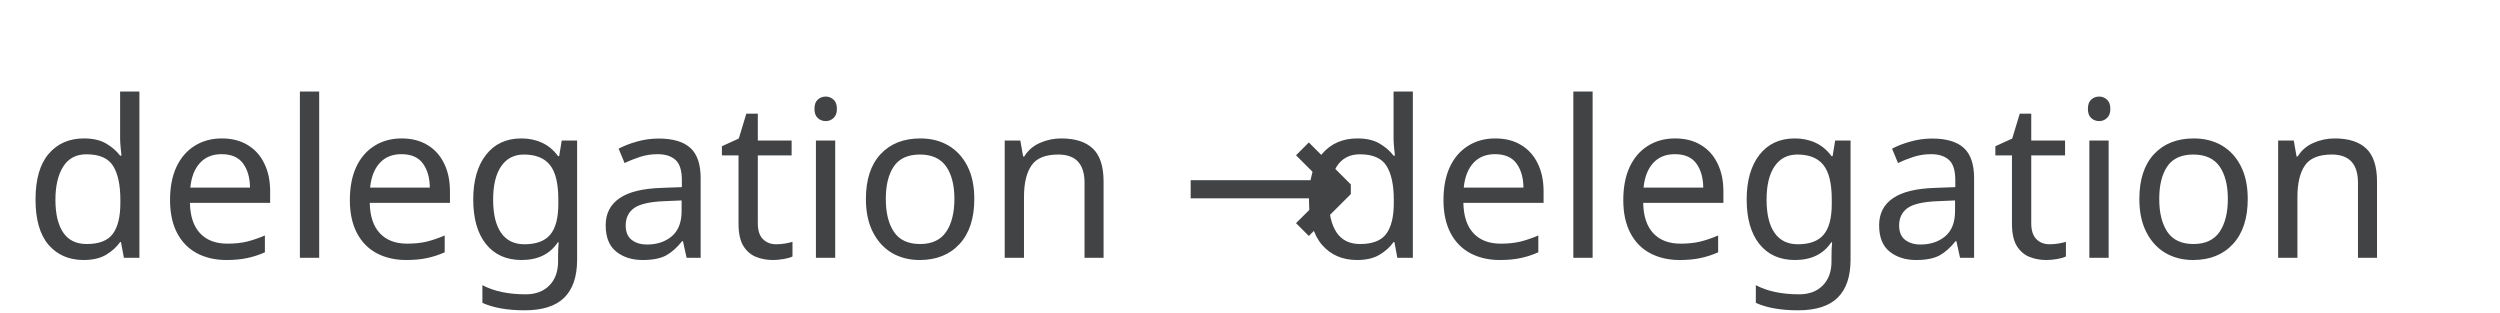
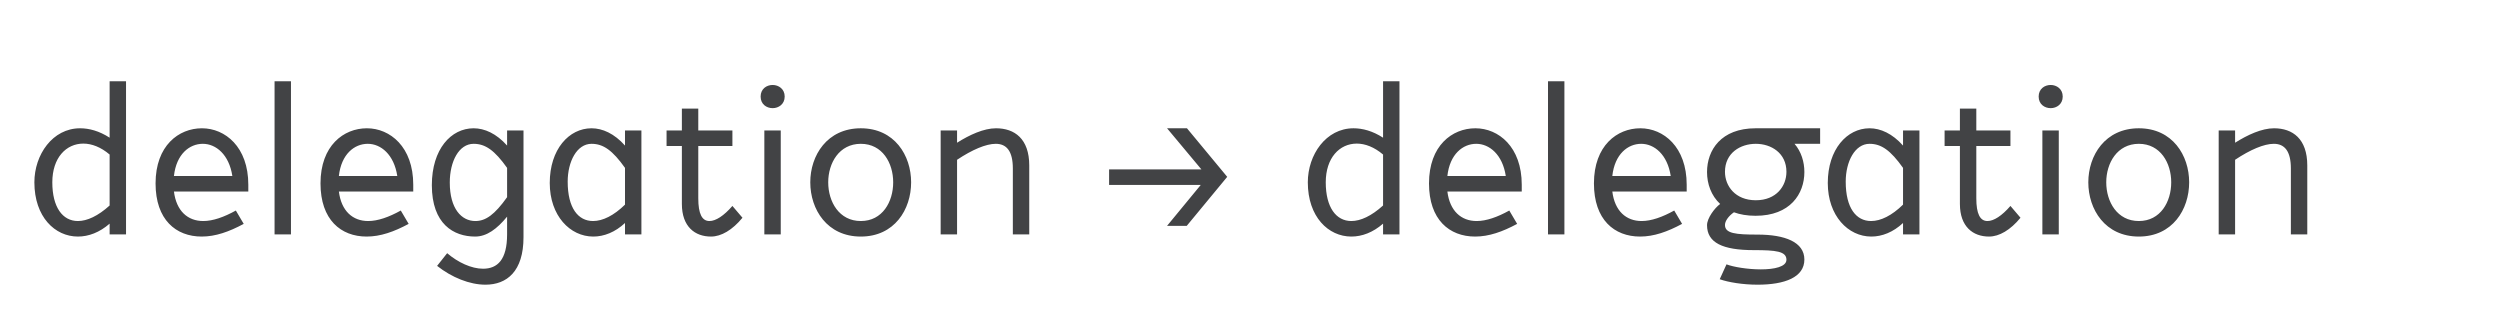
<svg xmlns="http://www.w3.org/2000/svg" width="320" height="40">
-   <g fill="#424345" fill-rule="evenodd" font-family="Average-240327-059-Regular, Average-240327-059" font-size="28">
-     <text>
-       <tspan x="3" y="33">delegation → </tspan>
-     </text>
-     <text>
-       <tspan x="166" y="33">delegation</tspan>
-     </text>
+   <g fill="#424345" fill-rule="nonzero">
+     <path d="M9.972 30.28c1.372 0 2.772-.532 4.06-1.652V30h2.1V10.4h-2.1v7.224c-1.344-.868-2.632-1.204-3.78-1.204-3.528 0-5.852 3.388-5.852 6.916 0 4.424 2.632 6.944 5.572 6.944Zm-3.276-6.944c0-3.136 1.764-4.956 3.976-4.956 1.064 0 2.24.448 3.36 1.4v6.524c-1.484 1.344-2.884 1.988-4.06 1.988-1.96 0-3.276-1.764-3.276-4.956ZM25.82 30.28c1.764 0 3.5-.616 5.376-1.624l-1.008-1.708c-1.512.84-2.94 1.344-4.172 1.344-1.988 0-3.444-1.288-3.752-3.78h9.52v-.868c0-4.844-2.968-7.224-5.936-7.224s-5.936 2.212-5.936 7.056c0 4.648 2.604 6.804 5.908 6.804Zm-3.556-7.756c.308-2.8 1.988-4.116 3.696-4.116 1.68 0 3.36 1.372 3.78 4.116h-7.476ZM35.144 30h2.1V10.4h-2.1zM46.932 30.28c1.764 0 3.5-.616 5.376-1.624L51.3 26.948c-1.512.84-2.94 1.344-4.172 1.344-1.988 0-3.444-1.288-3.752-3.78h9.52v-.868c0-4.844-2.968-7.224-5.936-7.224s-5.936 2.212-5.936 7.056c0 4.648 2.604 6.804 5.908 6.804Zm-3.556-7.756c.308-2.8 1.988-4.116 3.696-4.116 1.68 0 3.36 1.372 3.78 4.116h-7.476ZM62.136 36.44c2.744 0 4.872-1.708 4.872-6.076V16.7h-2.1v1.932c-1.372-1.54-2.884-2.212-4.284-2.212-2.884 0-5.348 2.66-5.348 7.28 0 4.984 2.8 6.58 5.544 6.58 1.484 0 2.8-.98 4.088-2.548V30c0 3.248-1.232 4.396-3.08 4.396-1.484 0-3.22-.812-4.592-1.988l-1.288 1.624c1.876 1.484 4.172 2.408 6.188 2.408Zm-4.564-13.076c0-2.716 1.176-4.956 3.052-4.956 1.512 0 2.688.84 4.284 3.08v3.752c-1.596 2.24-2.744 3.052-4.06 3.052-1.792 0-3.276-1.596-3.276-4.928ZM75.94 30.28c1.372 0 2.8-.56 4.06-1.736V30h2.1V16.7H80v1.932c-1.372-1.54-2.884-2.212-4.284-2.212-2.884 0-5.348 2.688-5.348 7 0 4.2 2.604 6.86 5.572 6.86Zm-3.276-7.028c0-2.576 1.176-4.844 3.052-4.844 1.512 0 2.688.84 4.284 3.08v4.704c-1.428 1.4-2.856 2.1-4.088 2.1-1.904 0-3.248-1.652-3.248-5.04ZM91.004 30.28c1.316 0 2.744-.84 4.032-2.408l-1.288-1.512c-1.092 1.26-2.128 1.932-2.94 1.932-.952 0-1.428-.924-1.428-2.912v-6.692h4.368V16.7H89.38v-2.8h-2.1v2.8h-1.96v1.988h1.96v7.42c0 2.912 1.68 4.172 3.724 4.172ZM97.836 30h2.1V16.7h-2.1V30Zm-.476-17.64c0 .98.756 1.484 1.54 1.484.756 0 1.54-.504 1.54-1.484s-.784-1.484-1.54-1.484c-.784 0-1.54.504-1.54 1.484ZM110.184 30.28c4.312 0 6.44-3.472 6.44-6.944 0-3.444-2.128-6.916-6.44-6.916s-6.468 3.472-6.468 6.916c0 3.472 2.156 6.944 6.468 6.944Zm-4.172-6.944c0-2.464 1.4-4.928 4.172-4.928s4.144 2.464 4.144 4.928c0 2.492-1.372 4.956-4.144 4.956-2.772 0-4.172-2.464-4.172-4.956ZM120.404 30h2.1v-9.548c1.932-1.288 3.696-2.044 4.956-2.044 1.372 0 2.184.924 2.184 3.164V30h2.1v-8.82c0-3.416-1.876-4.76-4.256-4.76-1.568 0-3.388.84-4.984 1.848V16.7h-2.1V30ZM151.904 28.908l5.18-6.272-5.152-6.216h-2.548l4.396 5.264h-11.816v1.988h11.732l-4.312 5.236zM172.972 30.28c1.372 0 2.772-.532 4.06-1.652V30h2.1V10.4h-2.1v7.224c-1.344-.868-2.632-1.204-3.78-1.204-3.528 0-5.852 3.388-5.852 6.916 0 4.424 2.632 6.944 5.572 6.944Zm-3.276-6.944c0-3.136 1.764-4.956 3.976-4.956 1.064 0 2.24.448 3.36 1.4v6.524c-1.484 1.344-2.884 1.988-4.06 1.988-1.96 0-3.276-1.764-3.276-4.956ZM188.82 30.28c1.764 0 3.5-.616 5.376-1.624l-1.008-1.708c-1.512.84-2.94 1.344-4.172 1.344-1.988 0-3.444-1.288-3.752-3.78h9.52v-.868c0-4.844-2.968-7.224-5.936-7.224s-5.936 2.212-5.936 7.056c0 4.648 2.604 6.804 5.908 6.804Zm-3.556-7.756c.308-2.8 1.988-4.116 3.696-4.116 1.68 0 3.36 1.372 3.78 4.116h-7.476ZM198.144 30h2.1V10.4h-2.1zM209.932 30.28c1.764 0 3.5-.616 5.376-1.624l-1.008-1.708c-1.512.84-2.94 1.344-4.172 1.344-1.988 0-3.444-1.288-3.752-3.78h9.52v-.868c0-4.844-2.968-7.224-5.936-7.224s-5.936 2.212-5.936 7.056c0 4.648 2.604 6.804 5.908 6.804Zm-3.556-7.756c.308-2.8 1.988-4.116 3.696-4.116 1.68 0 3.36 1.372 3.78 4.116h-7.476ZM224.716 27.62c4.424 0 6.244-2.8 6.244-5.6 0-1.288-.392-2.604-1.26-3.612h3.276V16.42h-8.26c-4.424 0-6.216 2.8-6.216 5.6 0 1.512.532 3.024 1.68 4.088-.7.504-1.68 1.82-1.68 2.716 0 2.24 1.988 3.192 5.992 3.192 2.8 0 4.172.14 4.172 1.232 0 .896-1.54 1.232-3.276 1.232-1.68 0-3.528-.308-4.396-.644l-.868 1.904c1.092.392 2.968.7 4.844.7 3.5 0 5.992-.952 5.992-3.22 0-2.24-2.492-3.192-5.992-3.192-2.8 0-4.172-.14-4.172-1.232 0-.476.42-1.12 1.148-1.624.756.28 1.68.448 2.772.448Zm-3.92-5.628c0-2.408 1.96-3.584 3.948-3.584 1.96 0 3.92 1.176 3.92 3.584 0 1.82-1.288 3.64-3.92 3.64-2.632 0-3.948-1.82-3.948-3.64ZM239.528 30.28c1.372 0 2.8-.56 4.06-1.736V30h2.1V16.7h-2.1v1.932c-1.372-1.54-2.884-2.212-4.284-2.212-2.884 0-5.348 2.688-5.348 7 0 4.2 2.604 6.86 5.572 6.86Zm-3.276-7.028c0-2.576 1.176-4.844 3.052-4.844 1.512 0 2.688.84 4.284 3.08v4.704c-1.428 1.4-2.856 2.1-4.088 2.1-1.904 0-3.248-1.652-3.248-5.04ZM254.592 30.28c1.316 0 2.744-.84 4.032-2.408l-1.288-1.512c-1.092 1.26-2.128 1.932-2.94 1.932-.952 0-1.428-.924-1.428-2.912v-6.692h4.368V16.7h-4.368v-2.8h-2.1v2.8h-1.96v1.988h1.96v7.42c0 2.912 1.68 4.172 3.724 4.172ZM261.424 30h2.1V16.7h-2.1V30Zm-.476-17.64c0 .98.756 1.484 1.54 1.484.756 0 1.54-.504 1.54-1.484s-.784-1.484-1.54-1.484c-.784 0-1.54.504-1.54 1.484ZM273.772 30.28c4.312 0 6.44-3.472 6.44-6.944 0-3.444-2.128-6.916-6.44-6.916s-6.468 3.472-6.468 6.916c0 3.472 2.156 6.944 6.468 6.944Zm-4.172-6.944c0-2.464 1.4-4.928 4.172-4.928s4.144 2.464 4.144 4.928c0 2.492-1.372 4.956-4.144 4.956-2.772 0-4.172-2.464-4.172-4.956ZM283.992 30h2.1v-9.548c1.932-1.288 3.696-2.044 4.956-2.044 1.372 0 2.184.924 2.184 3.164V30h2.1v-8.82c0-3.416-1.876-4.76-4.256-4.76-1.568 0-3.388.84-4.984 1.848V16.7h-2.1V30Z" />
  </g>
</svg>
